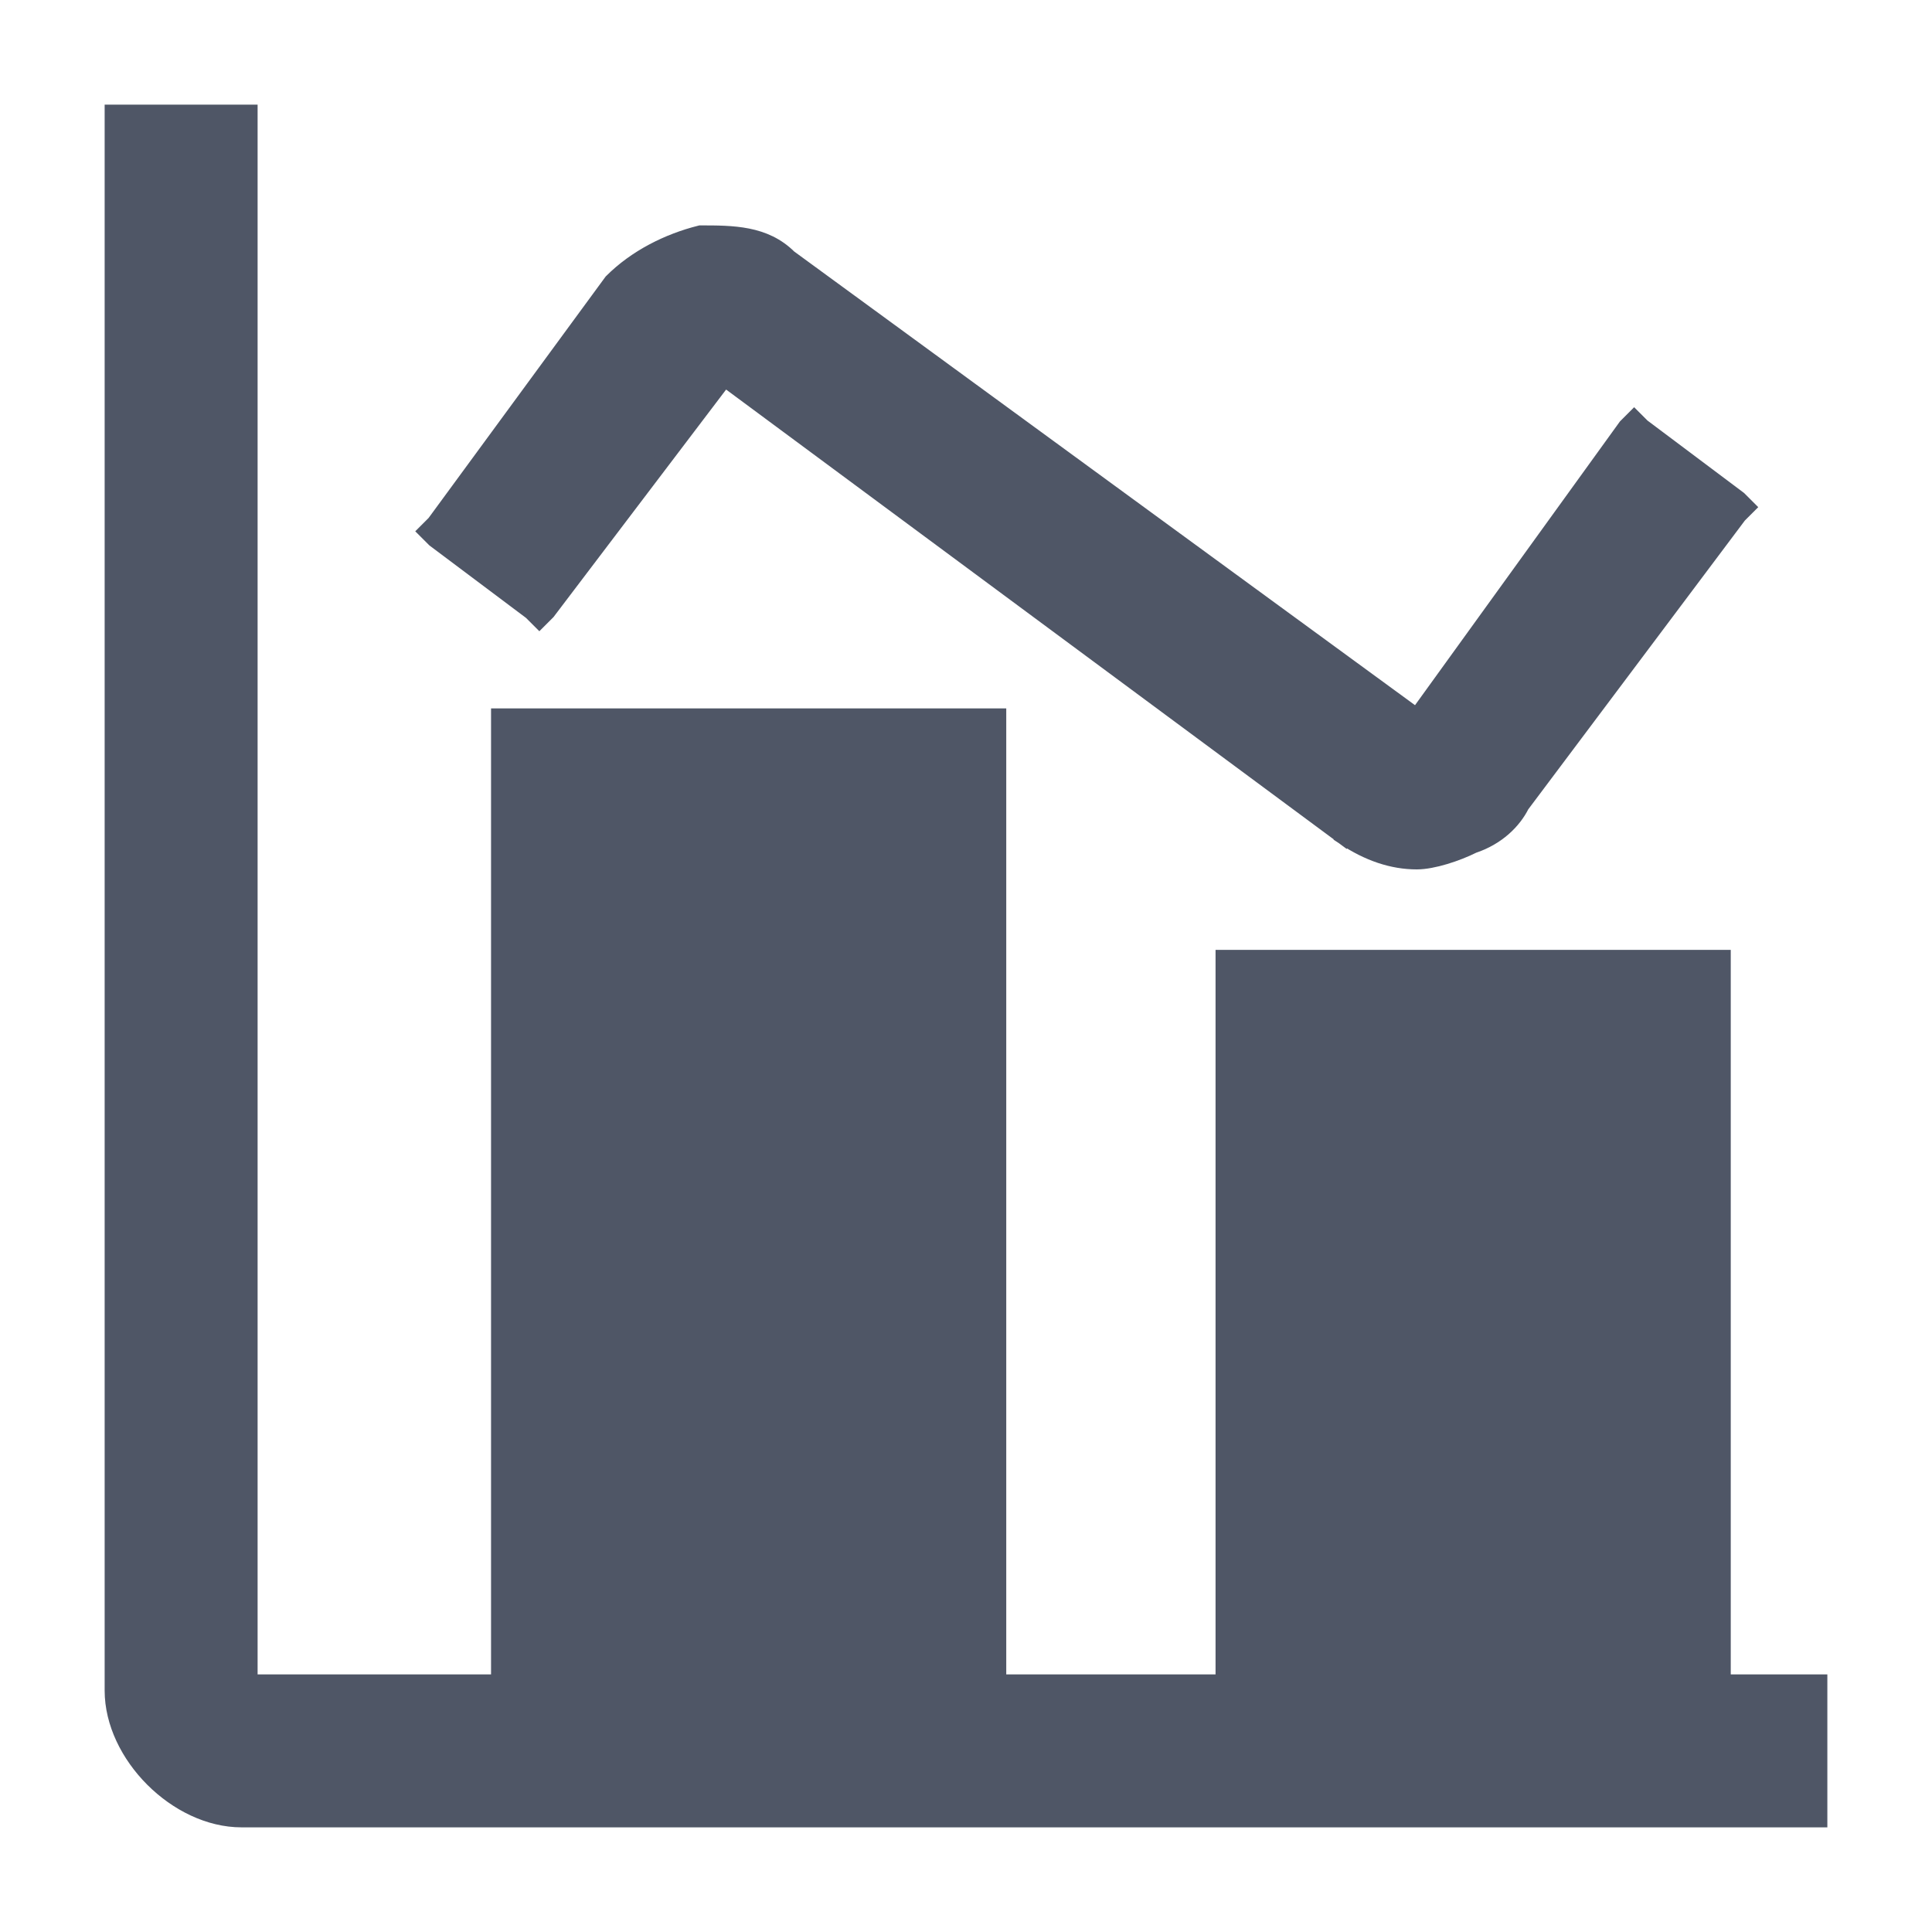
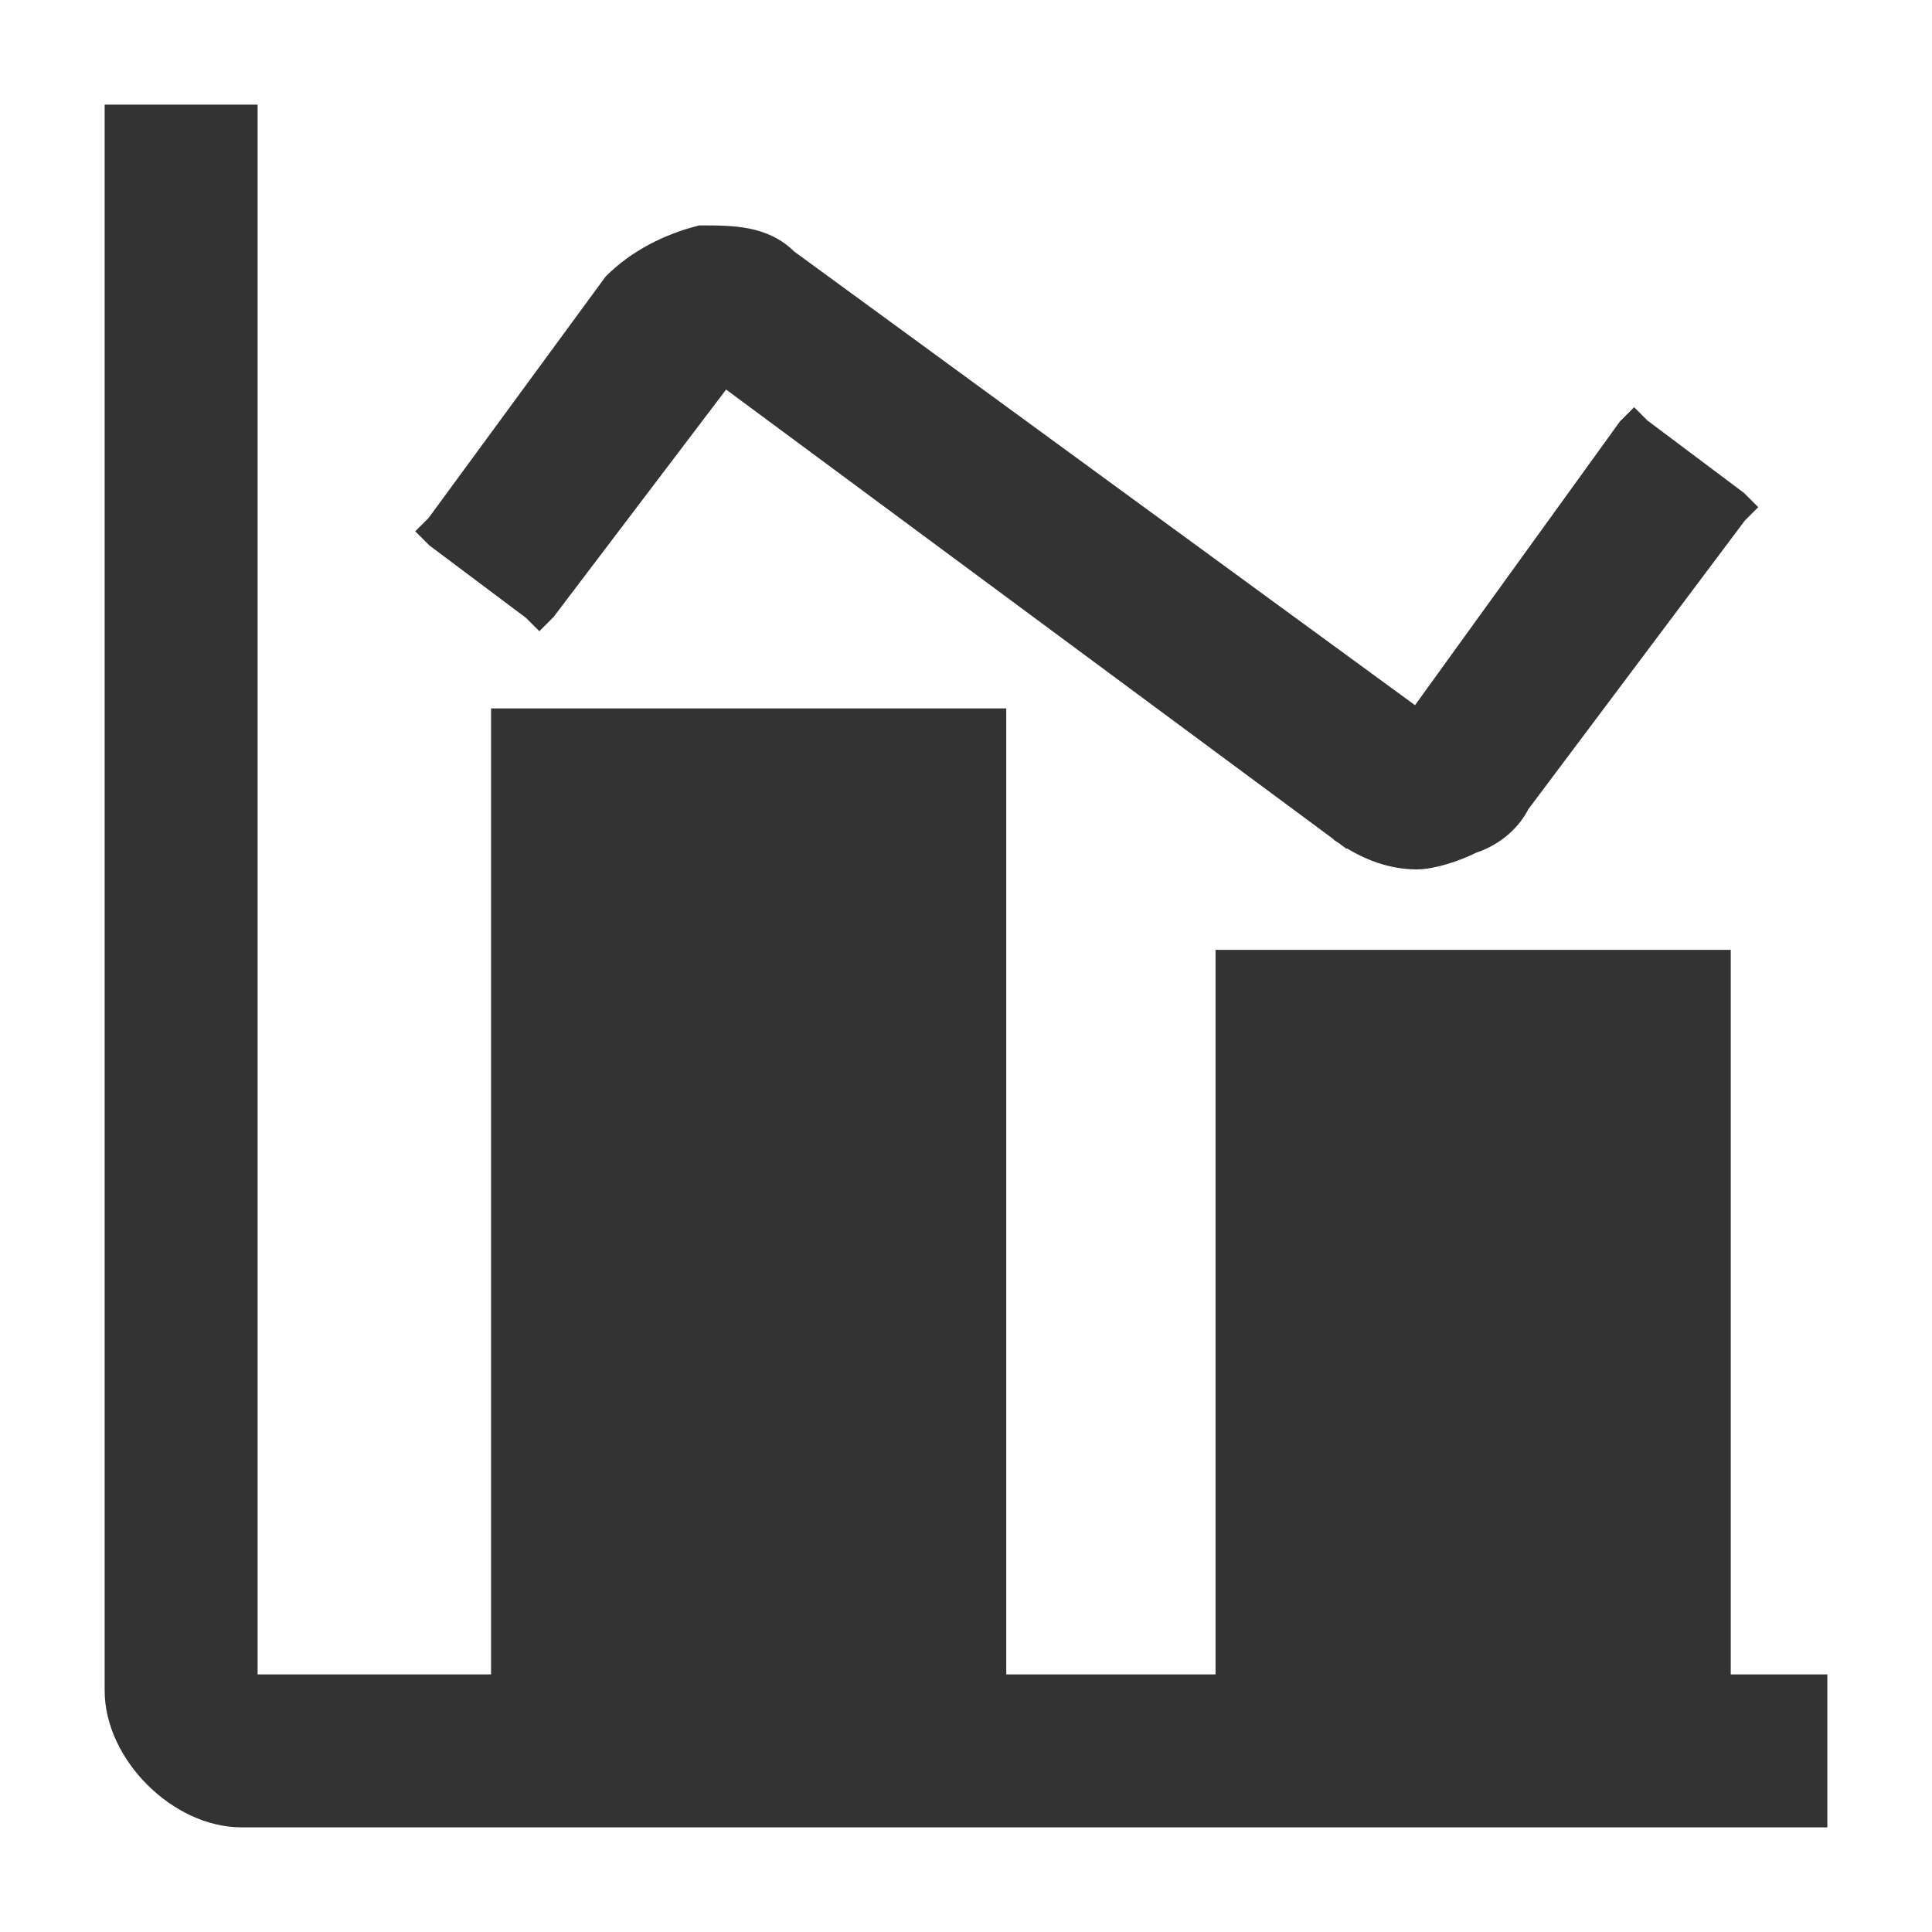
<svg xmlns="http://www.w3.org/2000/svg" version="1.1" id="Layer_1" x="0px" y="0px" viewBox="0 0 24 24" style="enable-background:new 0 0 24 24;" xml:space="preserve">
  <style type="text/css">
- 	.st0{fill:#4F5666;stroke:#4F5666;stroke-width:0.2;}
- </style>
+ 		.st0{fill:#333;stroke:#333;stroke-width:0.2;}
+ 	</style>
  <path class="st0" d="M22.5,20.9h-1.1V12v-0.1h-0.1h-6h-0.1V12v8.9h-2.8V9V8.9h-0.1h-6H6.2V9v11.9H3.1V1.5V1.4H3H1.5H1.4v0.1V21  c0,0.4,0.2,0.8,0.5,1.1c0.3,0.3,0.7,0.5,1.1,0.5h19.5h0.1v-0.1V21v-0.1H22.5z" />
  <path class="st0" d="M17.6,8.9l2.6-3.6l0.1-0.1l0.1,0.1l1.2,0.9l0.1,0.1l-0.1,0.1L18.9,10l0,0c-0.1,0.2-0.3,0.4-0.6,0.5  c-0.2,0.1-0.5,0.2-0.7,0.2l0,0l0,0l0,0 M17.6,8.9l-0.9,1.5c0.3,0.2,0.6,0.3,0.9,0.3 M17.6,8.9L9.8,3.2l0,0l0,0  C9.5,2.9,9.1,2.9,8.7,2.9C8.3,3,7.9,3.2,7.6,3.5l0,0l-2.2,3L5.3,6.6l0.1,0.1l1.2,0.9l0.1,0.1l0.1-0.1L9,4.7l7.7,5.7L17.6,8.9z" />
</svg>
